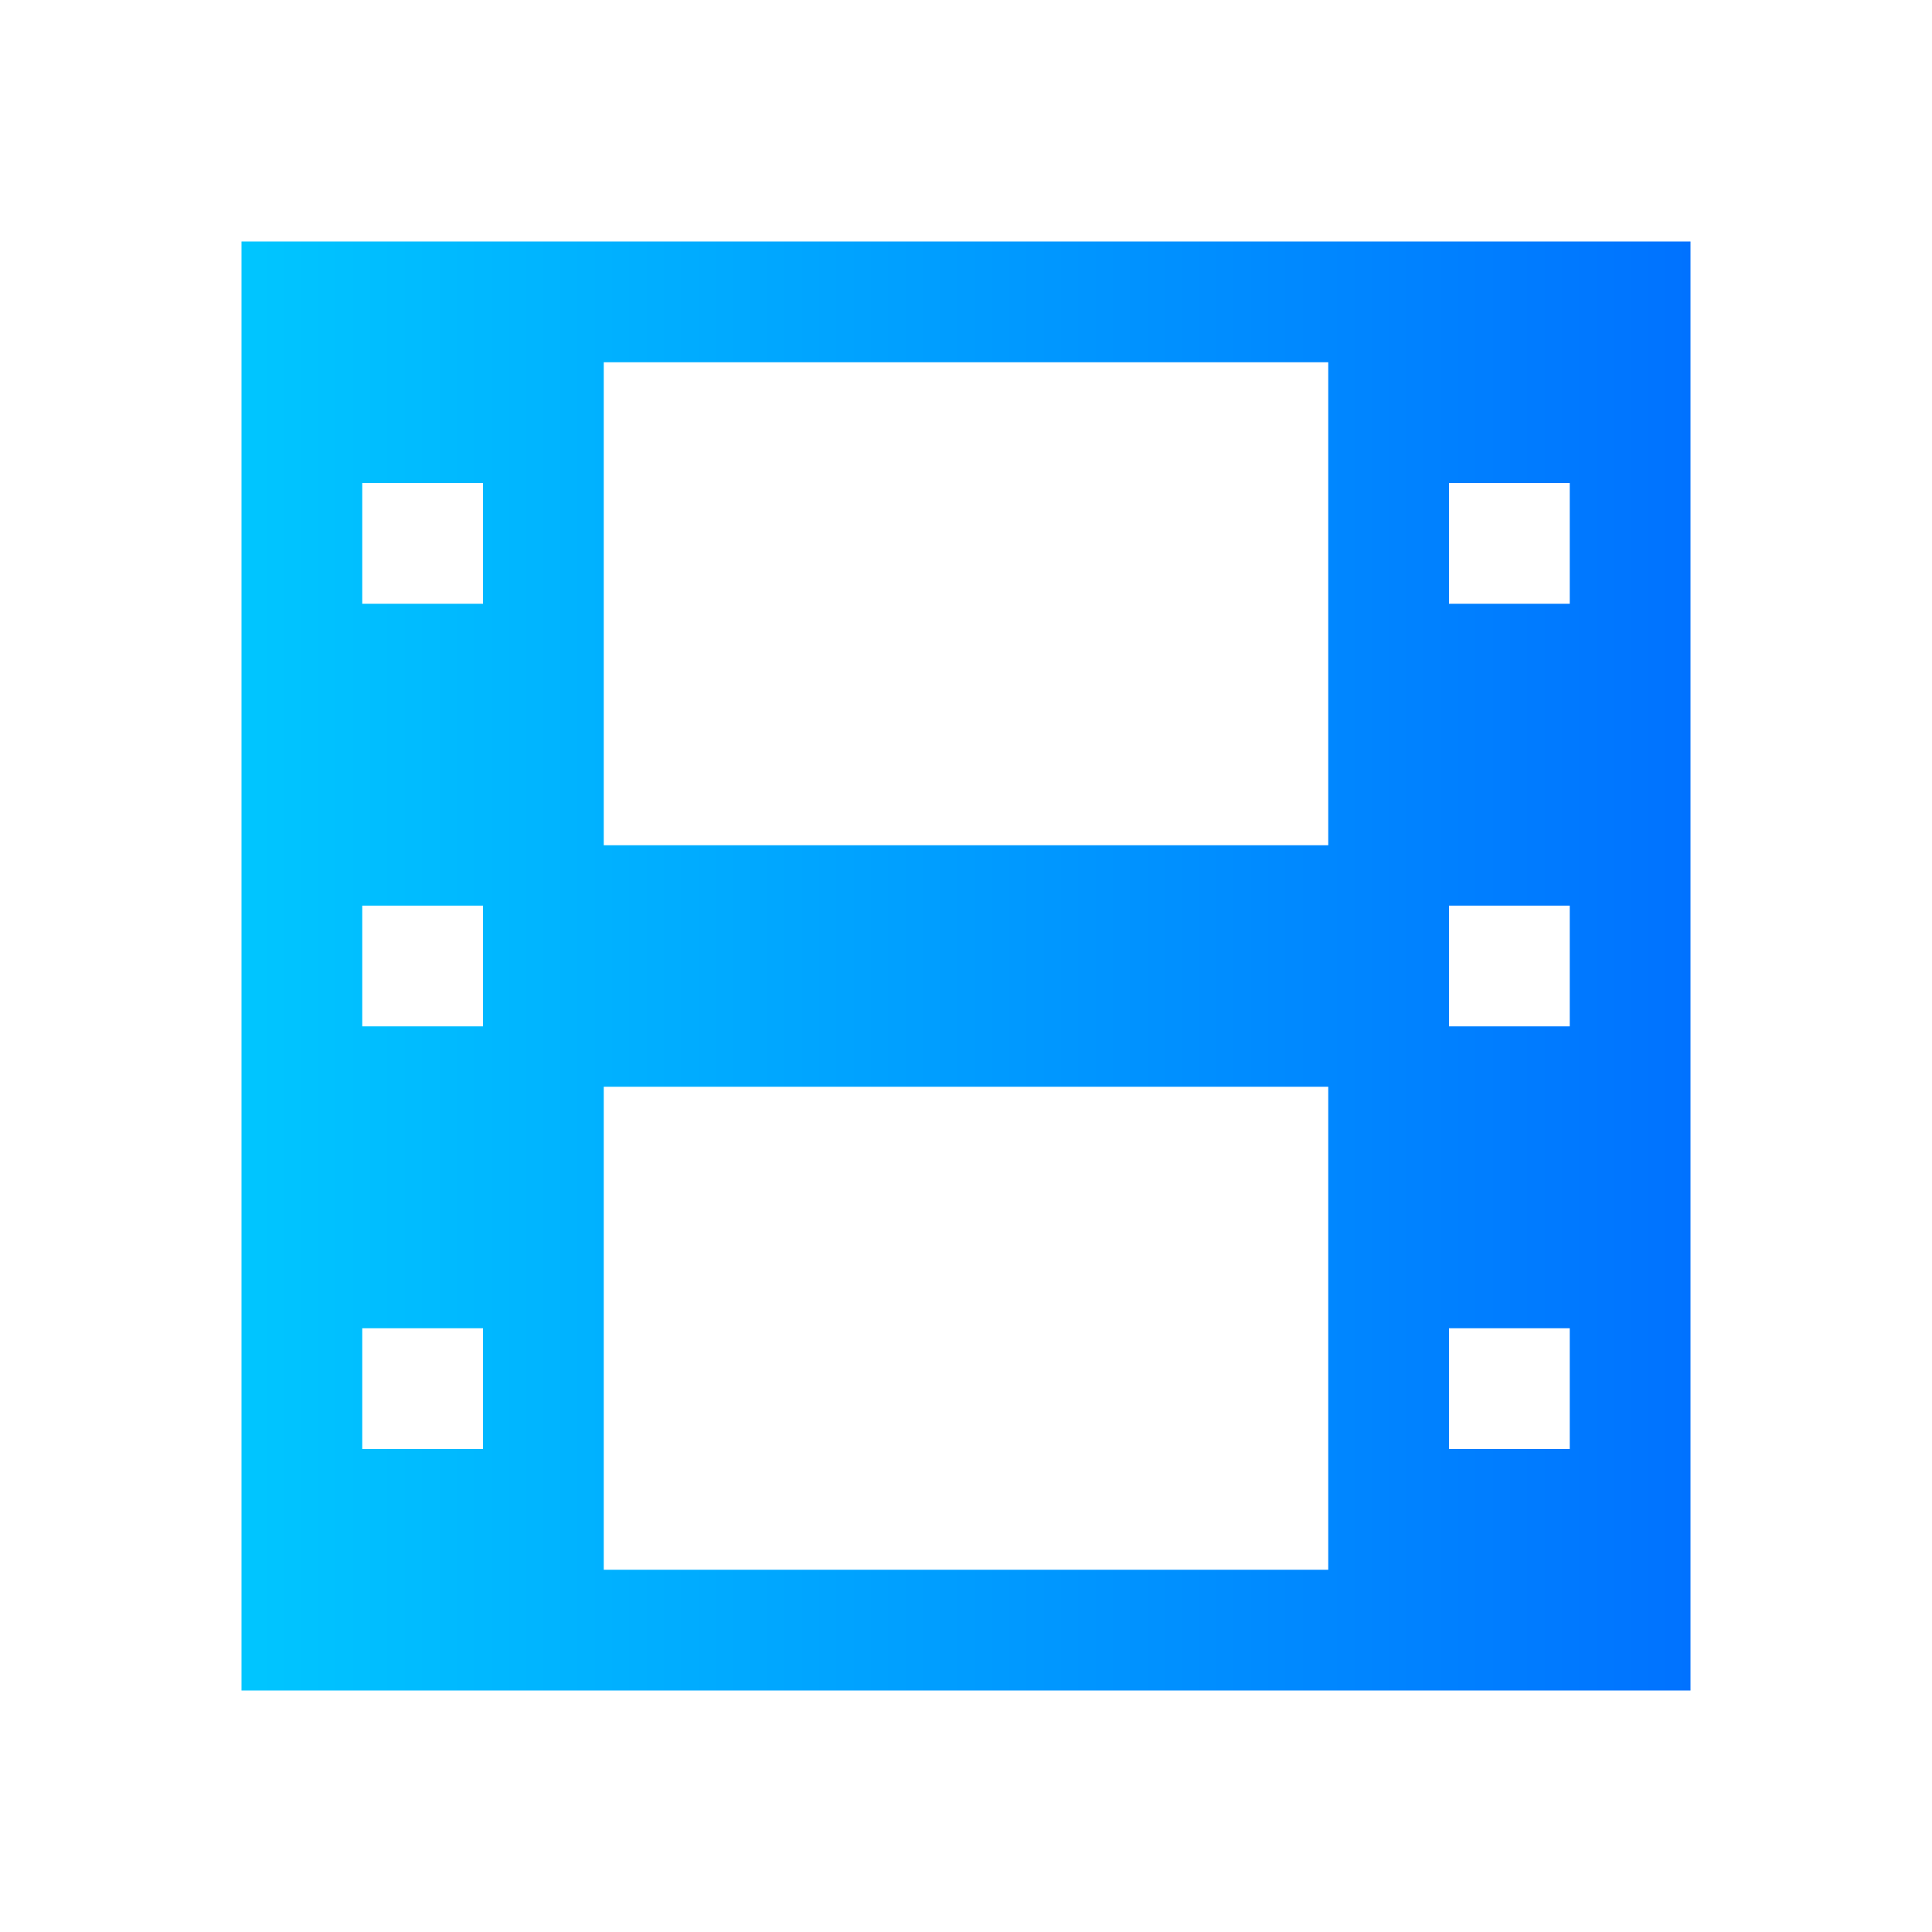
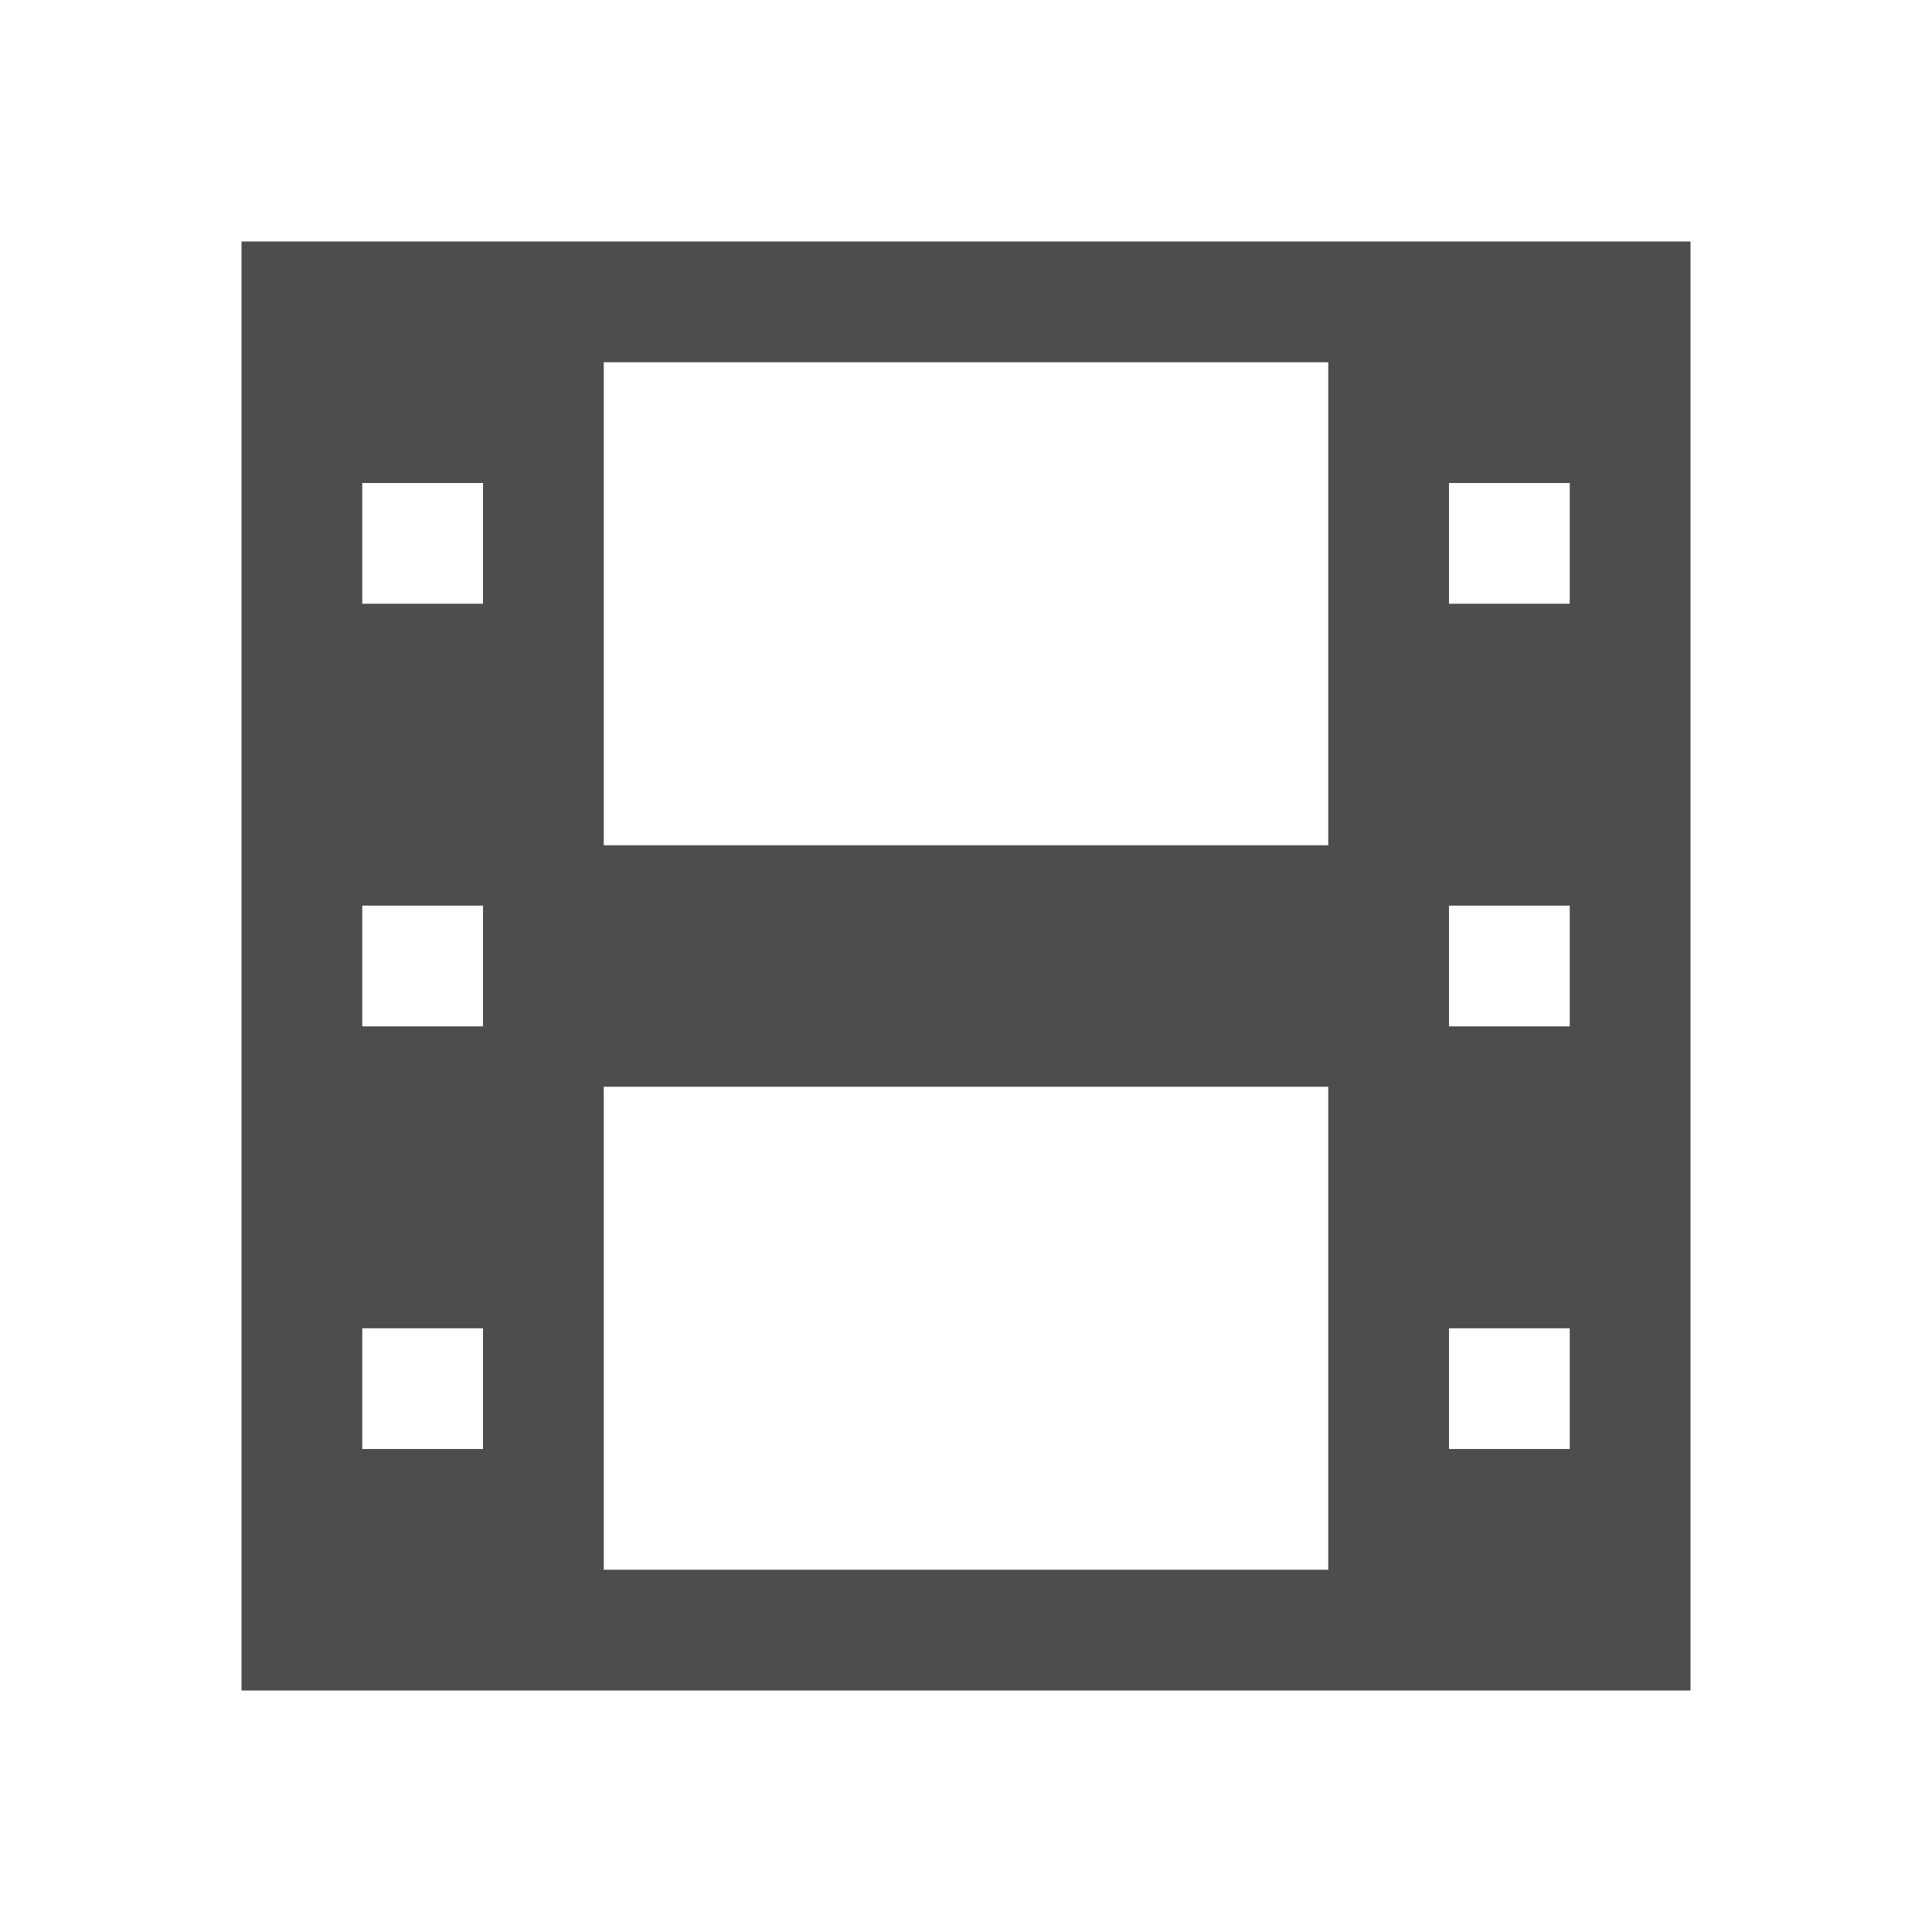
- <svg xmlns="http://www.w3.org/2000/svg" xmlns:xlink="http://www.w3.org/1999/xlink" viewBox="0 0 16 16" version="1.1" id="svg6">
+ <svg xmlns="http://www.w3.org/2000/svg" viewBox="0 0 16 16">
  <defs id="defs3051">
-     <linearGradient id="linearGradient821">
-       <stop style="stop-color:#00c6ff;stop-opacity:1" offset="0" id="stop817" />
-       <stop style="stop-color:#0072ff;stop-opacity:1" offset="1" id="stop819" />
-     </linearGradient>
    <style type="text/css" id="current-color-scheme">
      .ColorScheme-Text {
        color:#4d4d4d;
      }
      </style>
-     <linearGradient xlink:href="#linearGradient821" id="linearGradient823" x1="2" y1="8" x2="14" y2="8" gradientUnits="userSpaceOnUse" />
  </defs>
-   <path style="fill:url(#linearGradient823);fill-opacity:1;stroke:none" d="M 2 2 L 2 14 L 14 14 L 14 2 L 2 2 z M 5 3 L 11 3 L 11 7 L 5 7 L 5 3 z M 3 4 L 4 4 L 4 5 L 3 5 L 3 4 z M 12 4 L 13 4 L 13 5 L 12 5 L 12 4 z M 3 7.5 L 4 7.5 L 4 8.5 L 3 8.5 L 3 7.5 z M 12 7.5 L 13 7.5 L 13 8.5 L 12 8.5 L 12 7.5 z M 5 9 L 11 9 L 11 13 L 5 13 L 5 9 z M 3 11 L 4 11 L 4 12 L 3 12 L 3 11 z M 12 11 L 13 11 L 13 12 L 12 12 L 12 11 z " class="ColorScheme-Text" id="path4" />
+   <path style="fill:currentColor;fill-opacity:1;stroke:none" d="M 2 2 L 2 14 L 14 14 L 14 2 L 2 2 z M 5 3 L 11 3 L 11 7 L 5 7 L 5 3 z M 3 4 L 4 4 L 4 5 L 3 5 L 3 4 z M 12 4 L 13 4 L 13 5 L 12 5 L 12 4 z M 3 7.5 L 4 7.5 L 4 8.5 L 3 8.5 L 3 7.5 z M 12 7.5 L 13 7.5 L 13 8.5 L 12 8.5 L 12 7.5 z M 5 9 L 11 9 L 11 13 L 5 13 L 5 9 z M 3 11 L 4 11 L 4 12 L 3 12 L 3 11 z M 12 11 L 13 11 L 13 12 L 12 12 L 12 11 z " class="ColorScheme-Text" />
</svg>
